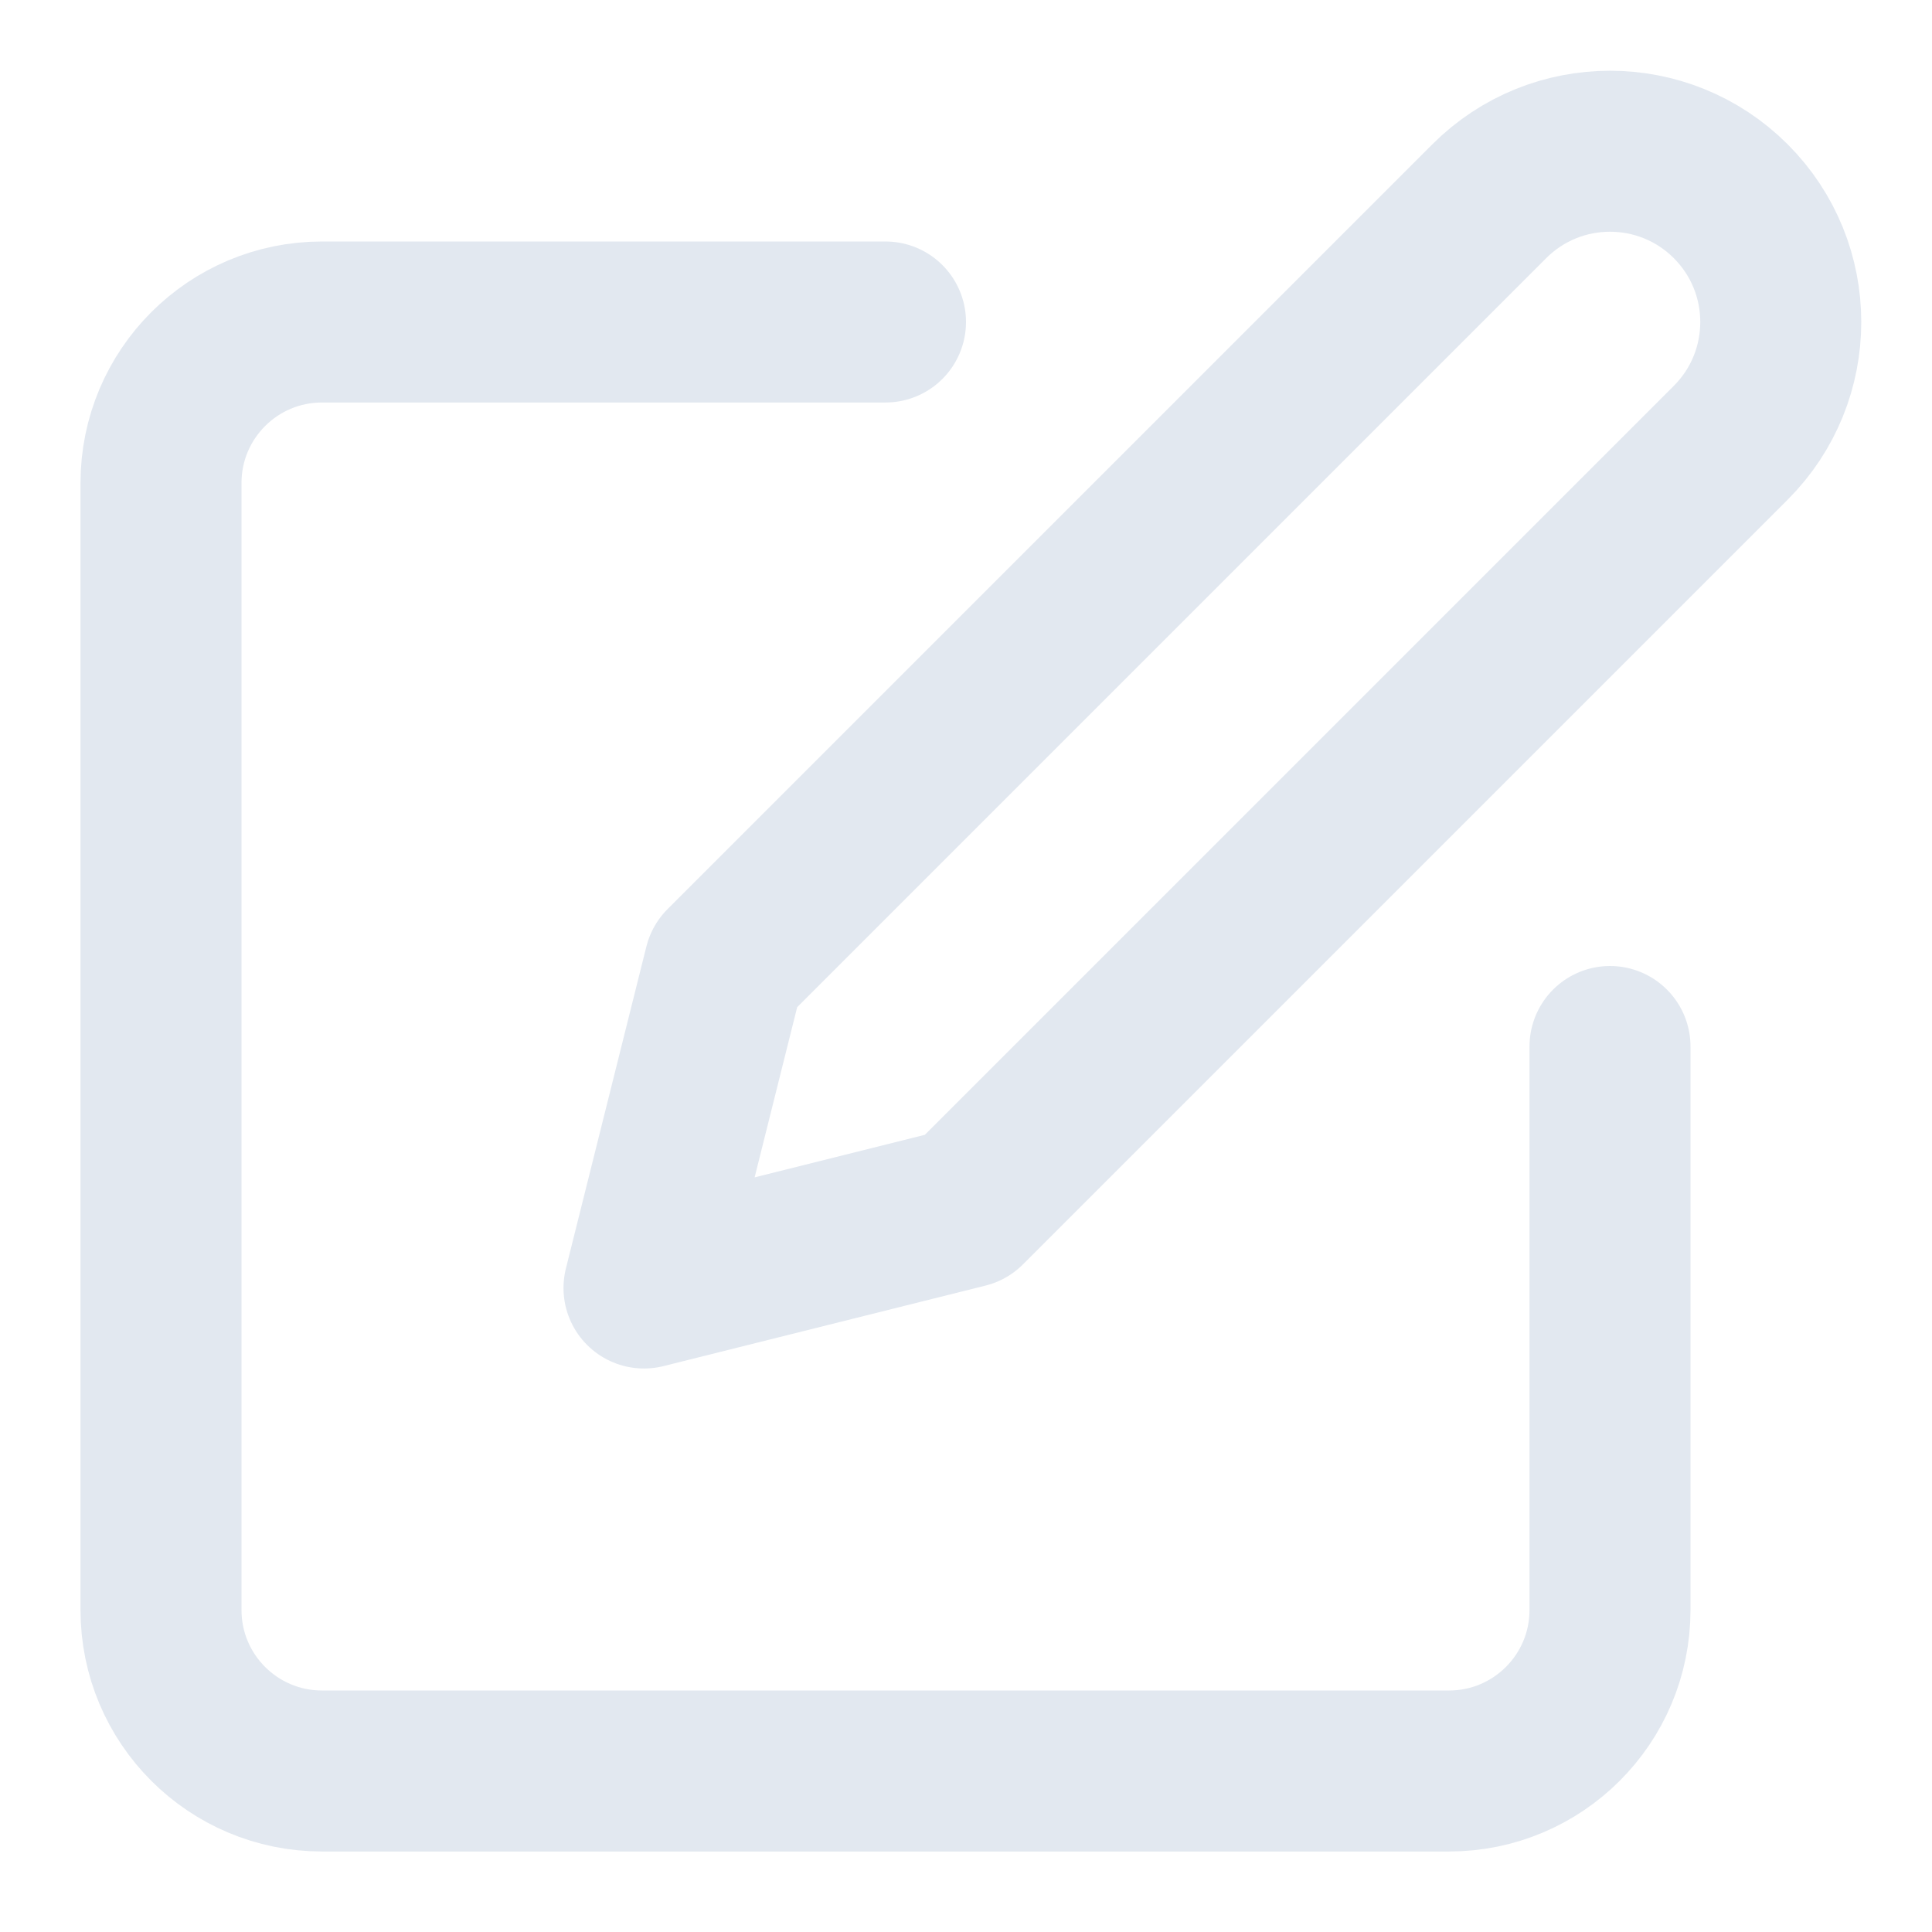
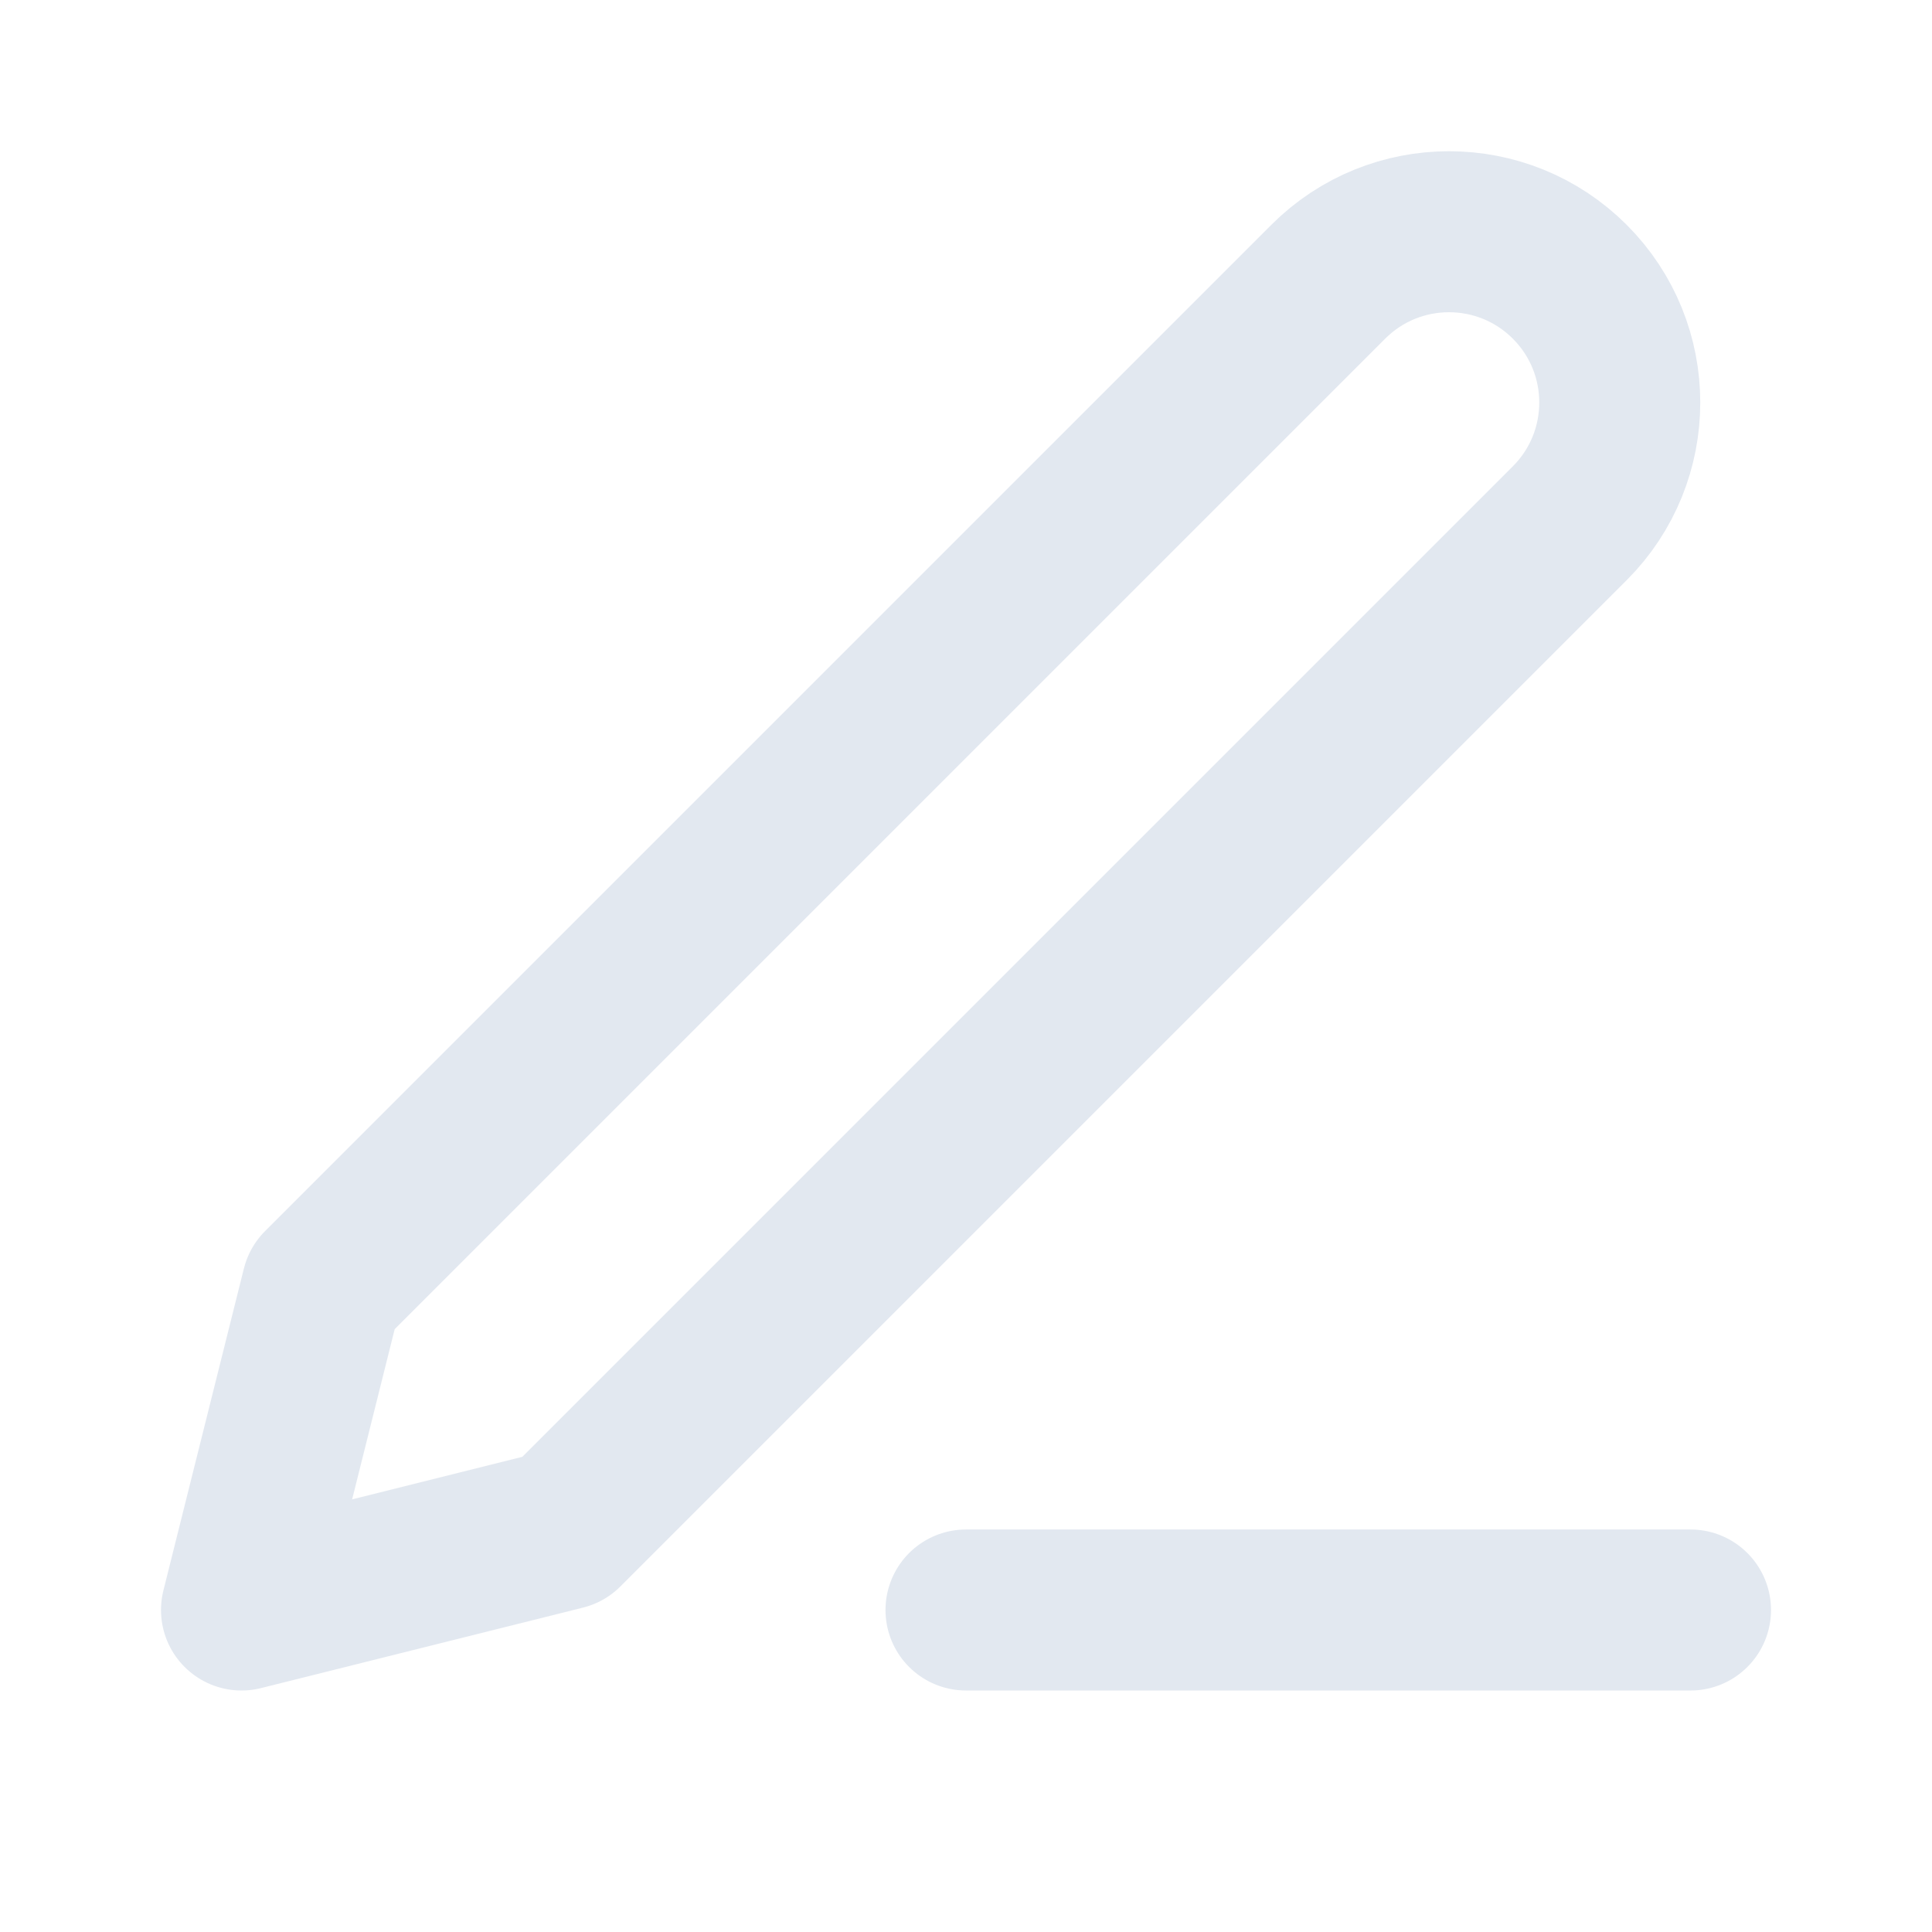
- <svg xmlns="http://www.w3.org/2000/svg" viewBox="0 0 24 24" fill="none" stroke="#e2e8f0" stroke-width="2" stroke-linecap="round" stroke-linejoin="round">
-   <path d="M11 4H4a2 2 0 0 0-2 2v14a2 2 0 0 0 2 2h14a2 2 0 0 0 2-2v-7" />
-   <path d="M18.5 2.5a2.121 2.121 0 0 1 3 3L12 15l-4 1 1-4 9.5-9.5z" />
+ <svg viewBox="0 0 24 24" fill="none" stroke="#e2e8f0" stroke-width="2" stroke-linecap="round" stroke-linejoin="round">
+   <path d="M12 20h9" />
+   <path d="M16.5 3.5a2.121 2.121 0 0 1 3 3L7 19l-4 1 1-4L16.5 3.5z" />
</svg>
